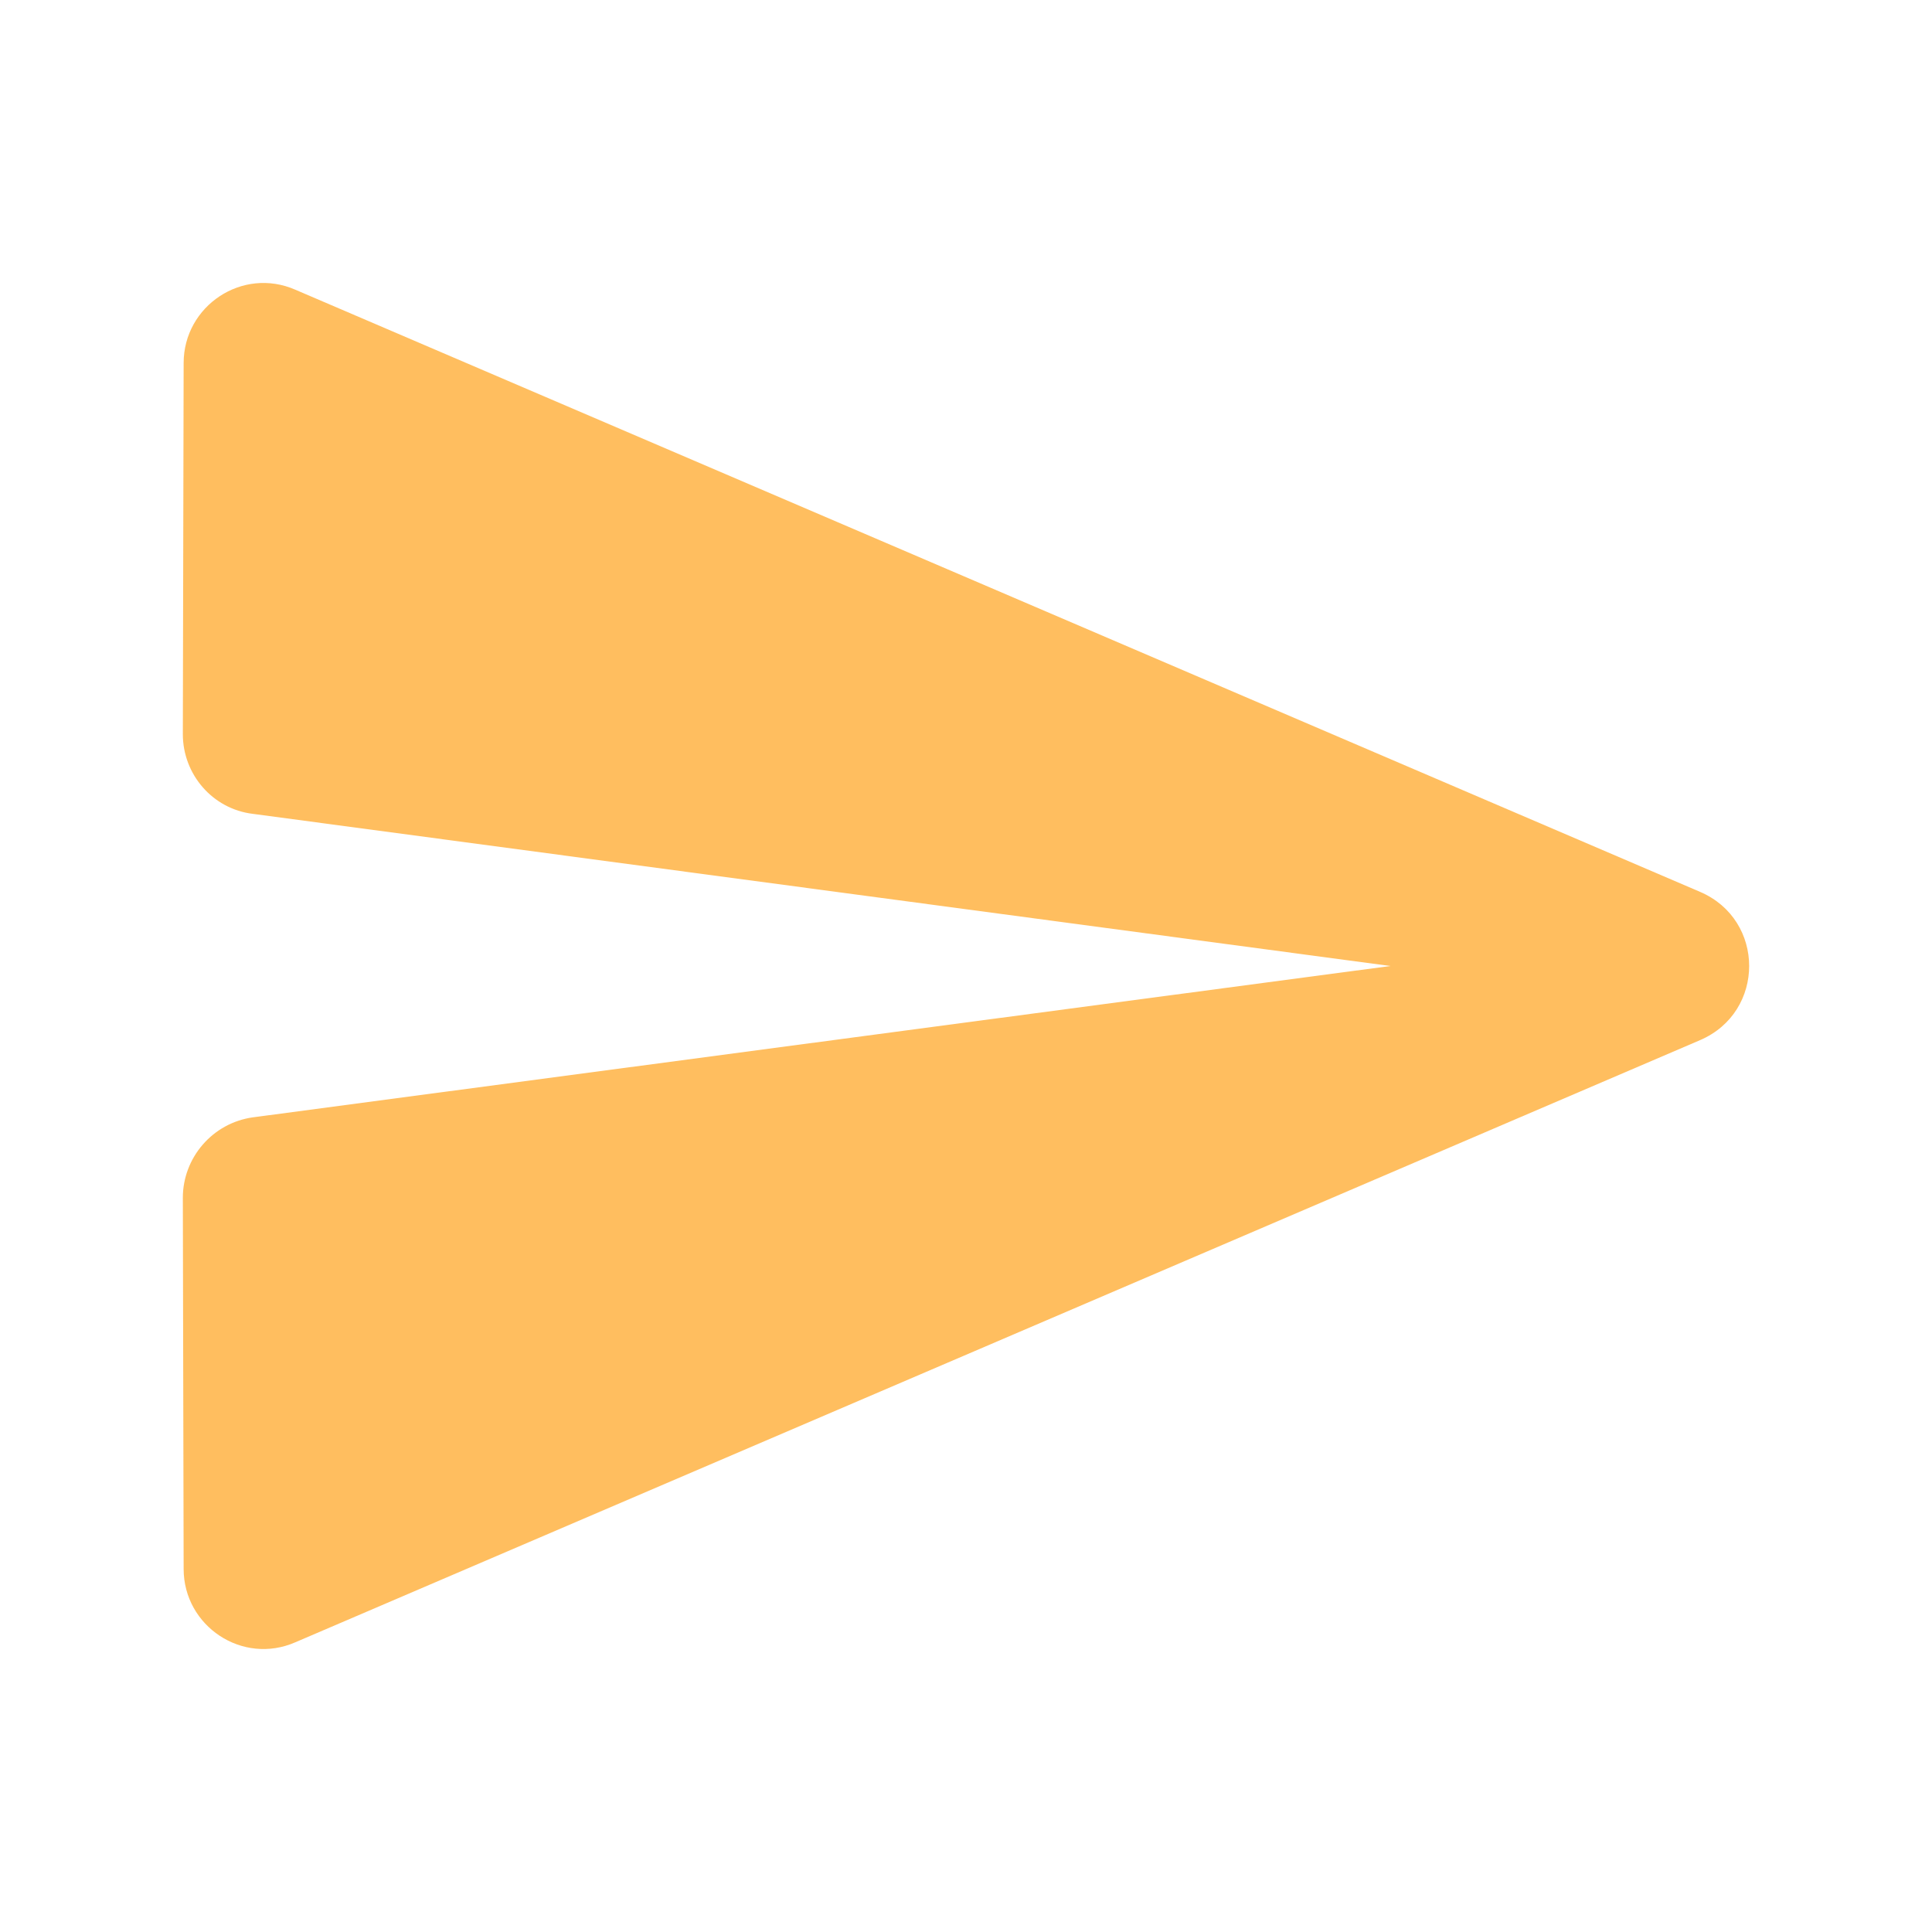
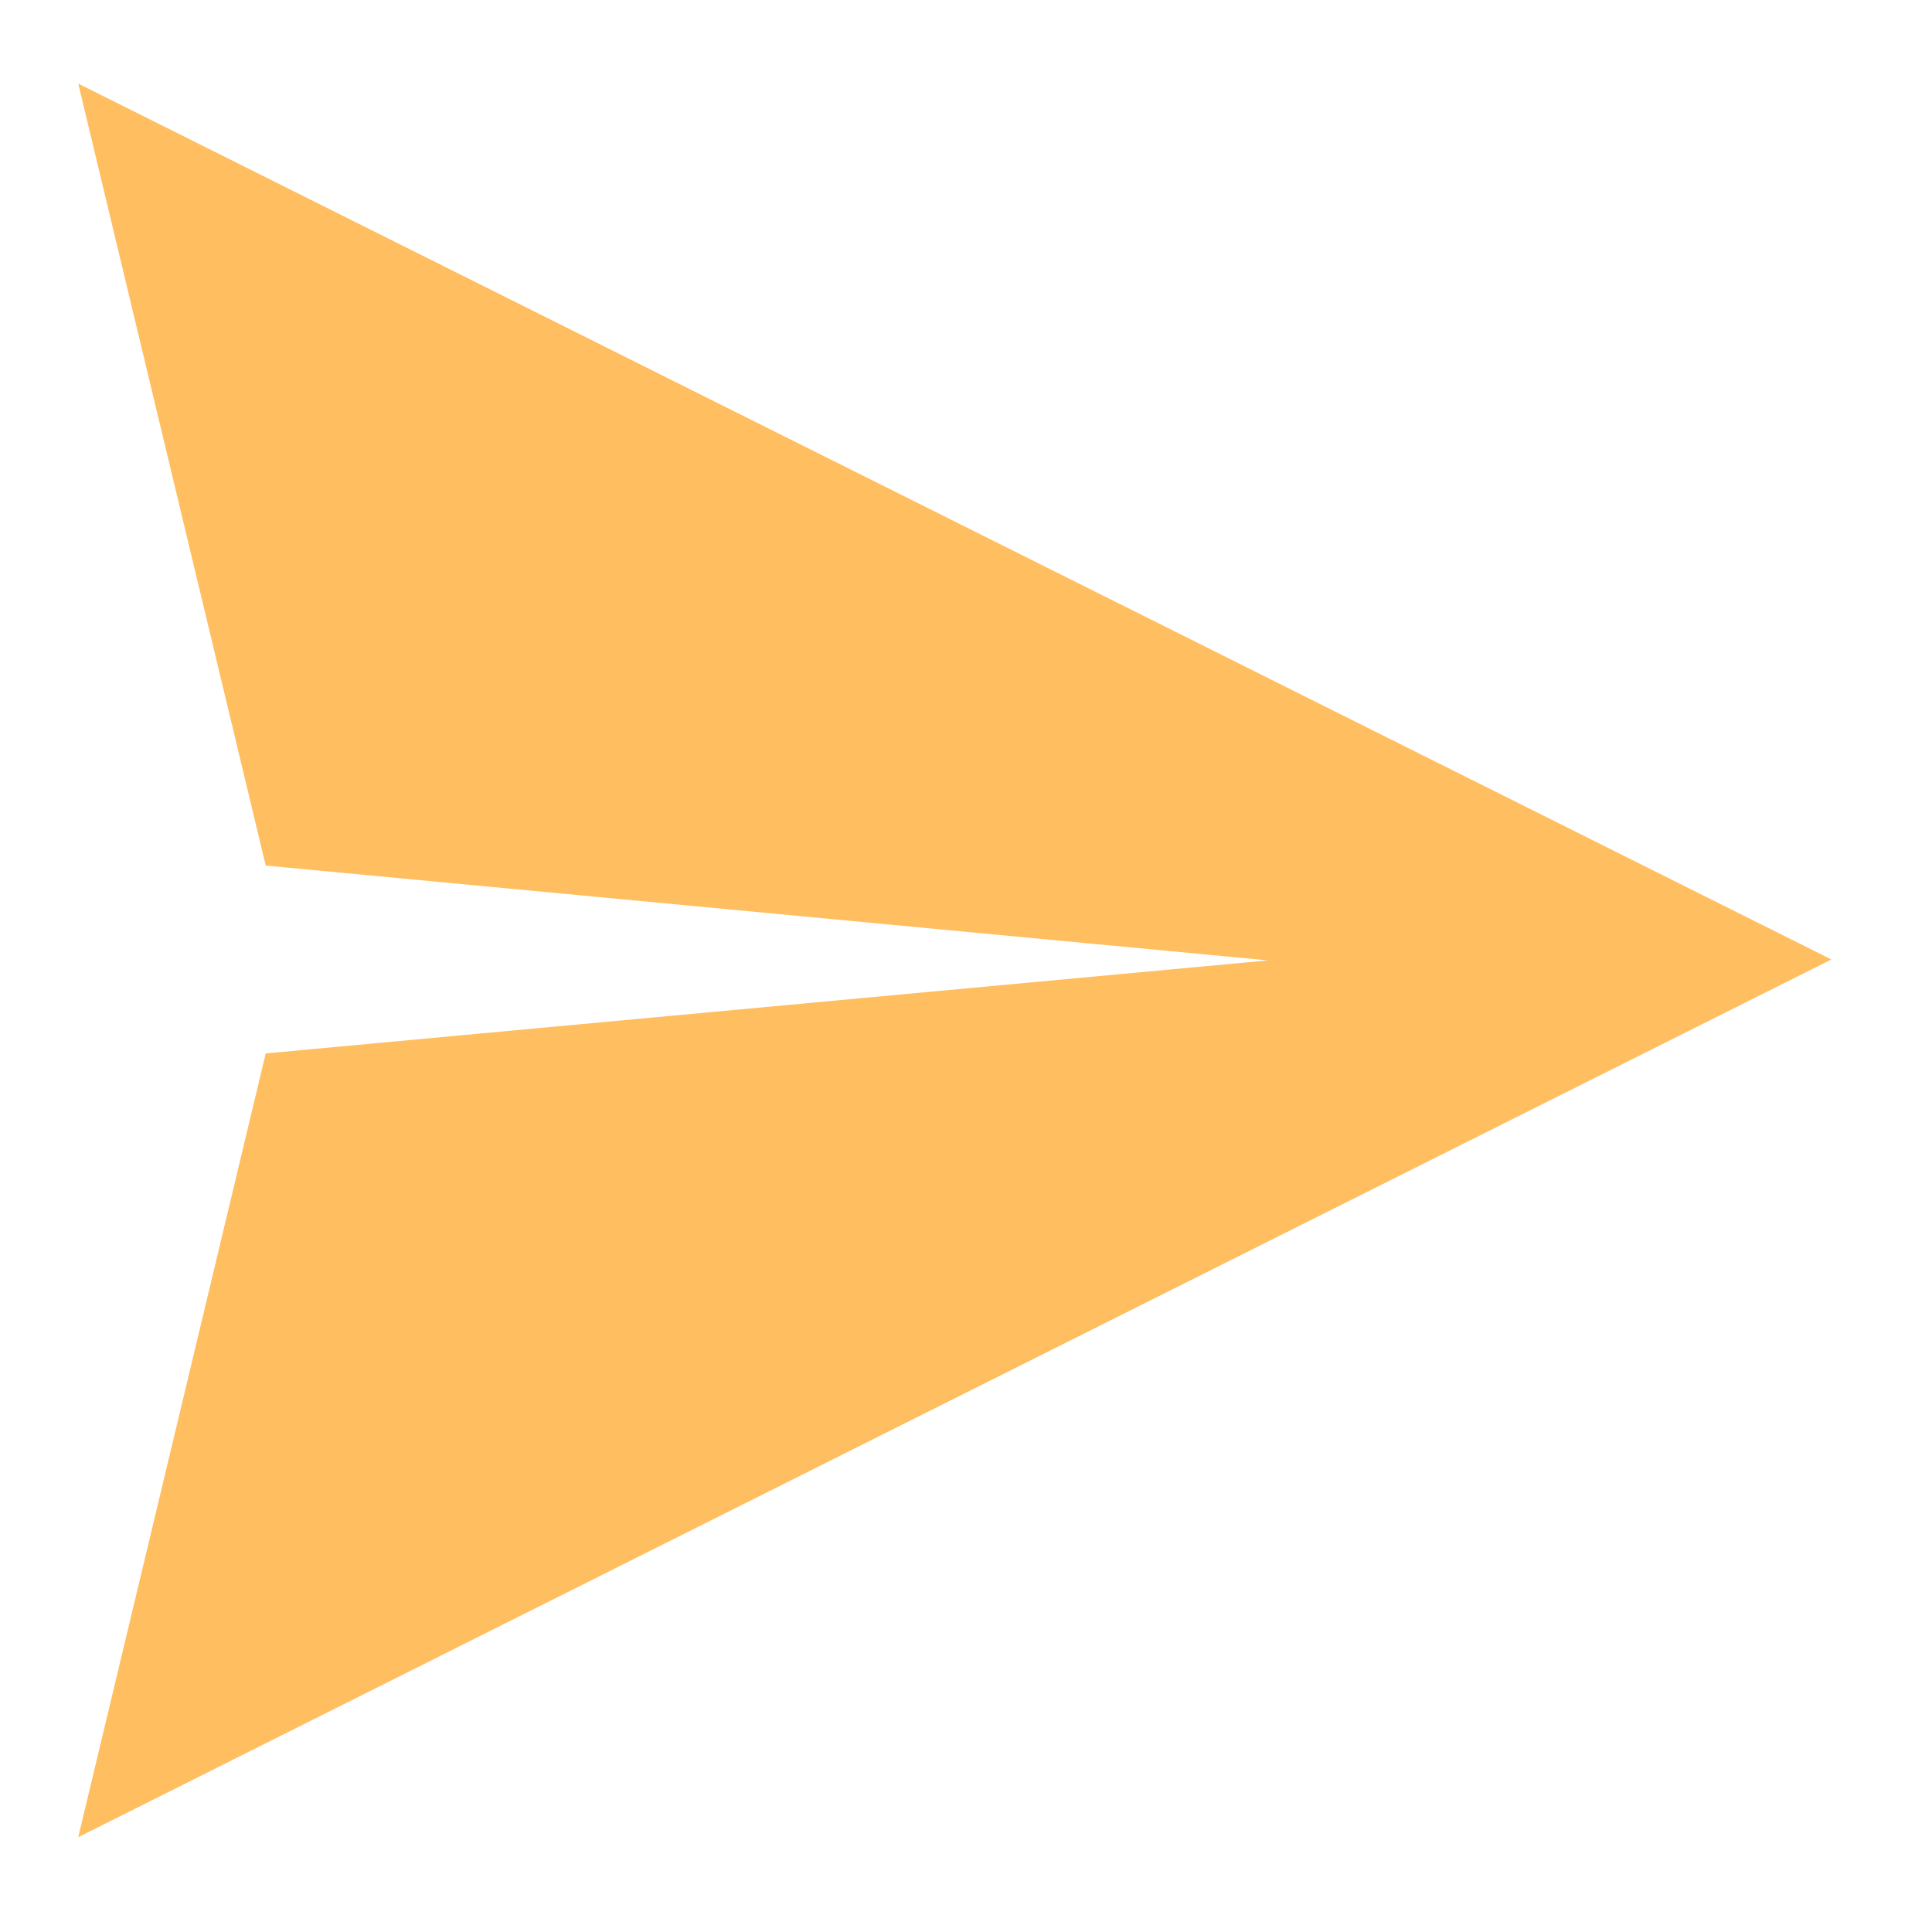
<svg xmlns="http://www.w3.org/2000/svg" id="svg3621" version="1.1" width="96" height="96">
  <defs id="defs3625" />
-   <path d="m 14.685,81.6 69.8,-29.92 c 3.24,-1.4 3.24,-5.96 0,-7.36 L 14.685,14.4 c -2.64,-1.16 -5.56,0.8 -5.56,3.64 l -0.04,18.44 c 0,2 1.48,3.72 3.48,3.96 l 56.52,7.56 -56.52,7.52 c -2,0.28 -3.48,2 -3.48,4 l 0.04,18.44 c 0,2.84 2.92,4.8 5.56,3.64 z" id="path2017" style="fill:#ff9800;fill-opacity:0.627;stroke-width:2" />
+   <path style="fill:#ff9800;fill-opacity:0.627;stroke:none" d="M 3.888,4.155 91,47.676 3.888,91.287 13.204,52.344 63.013,47.721 13.204,43.009 Z" id="path3633" />
</svg>
